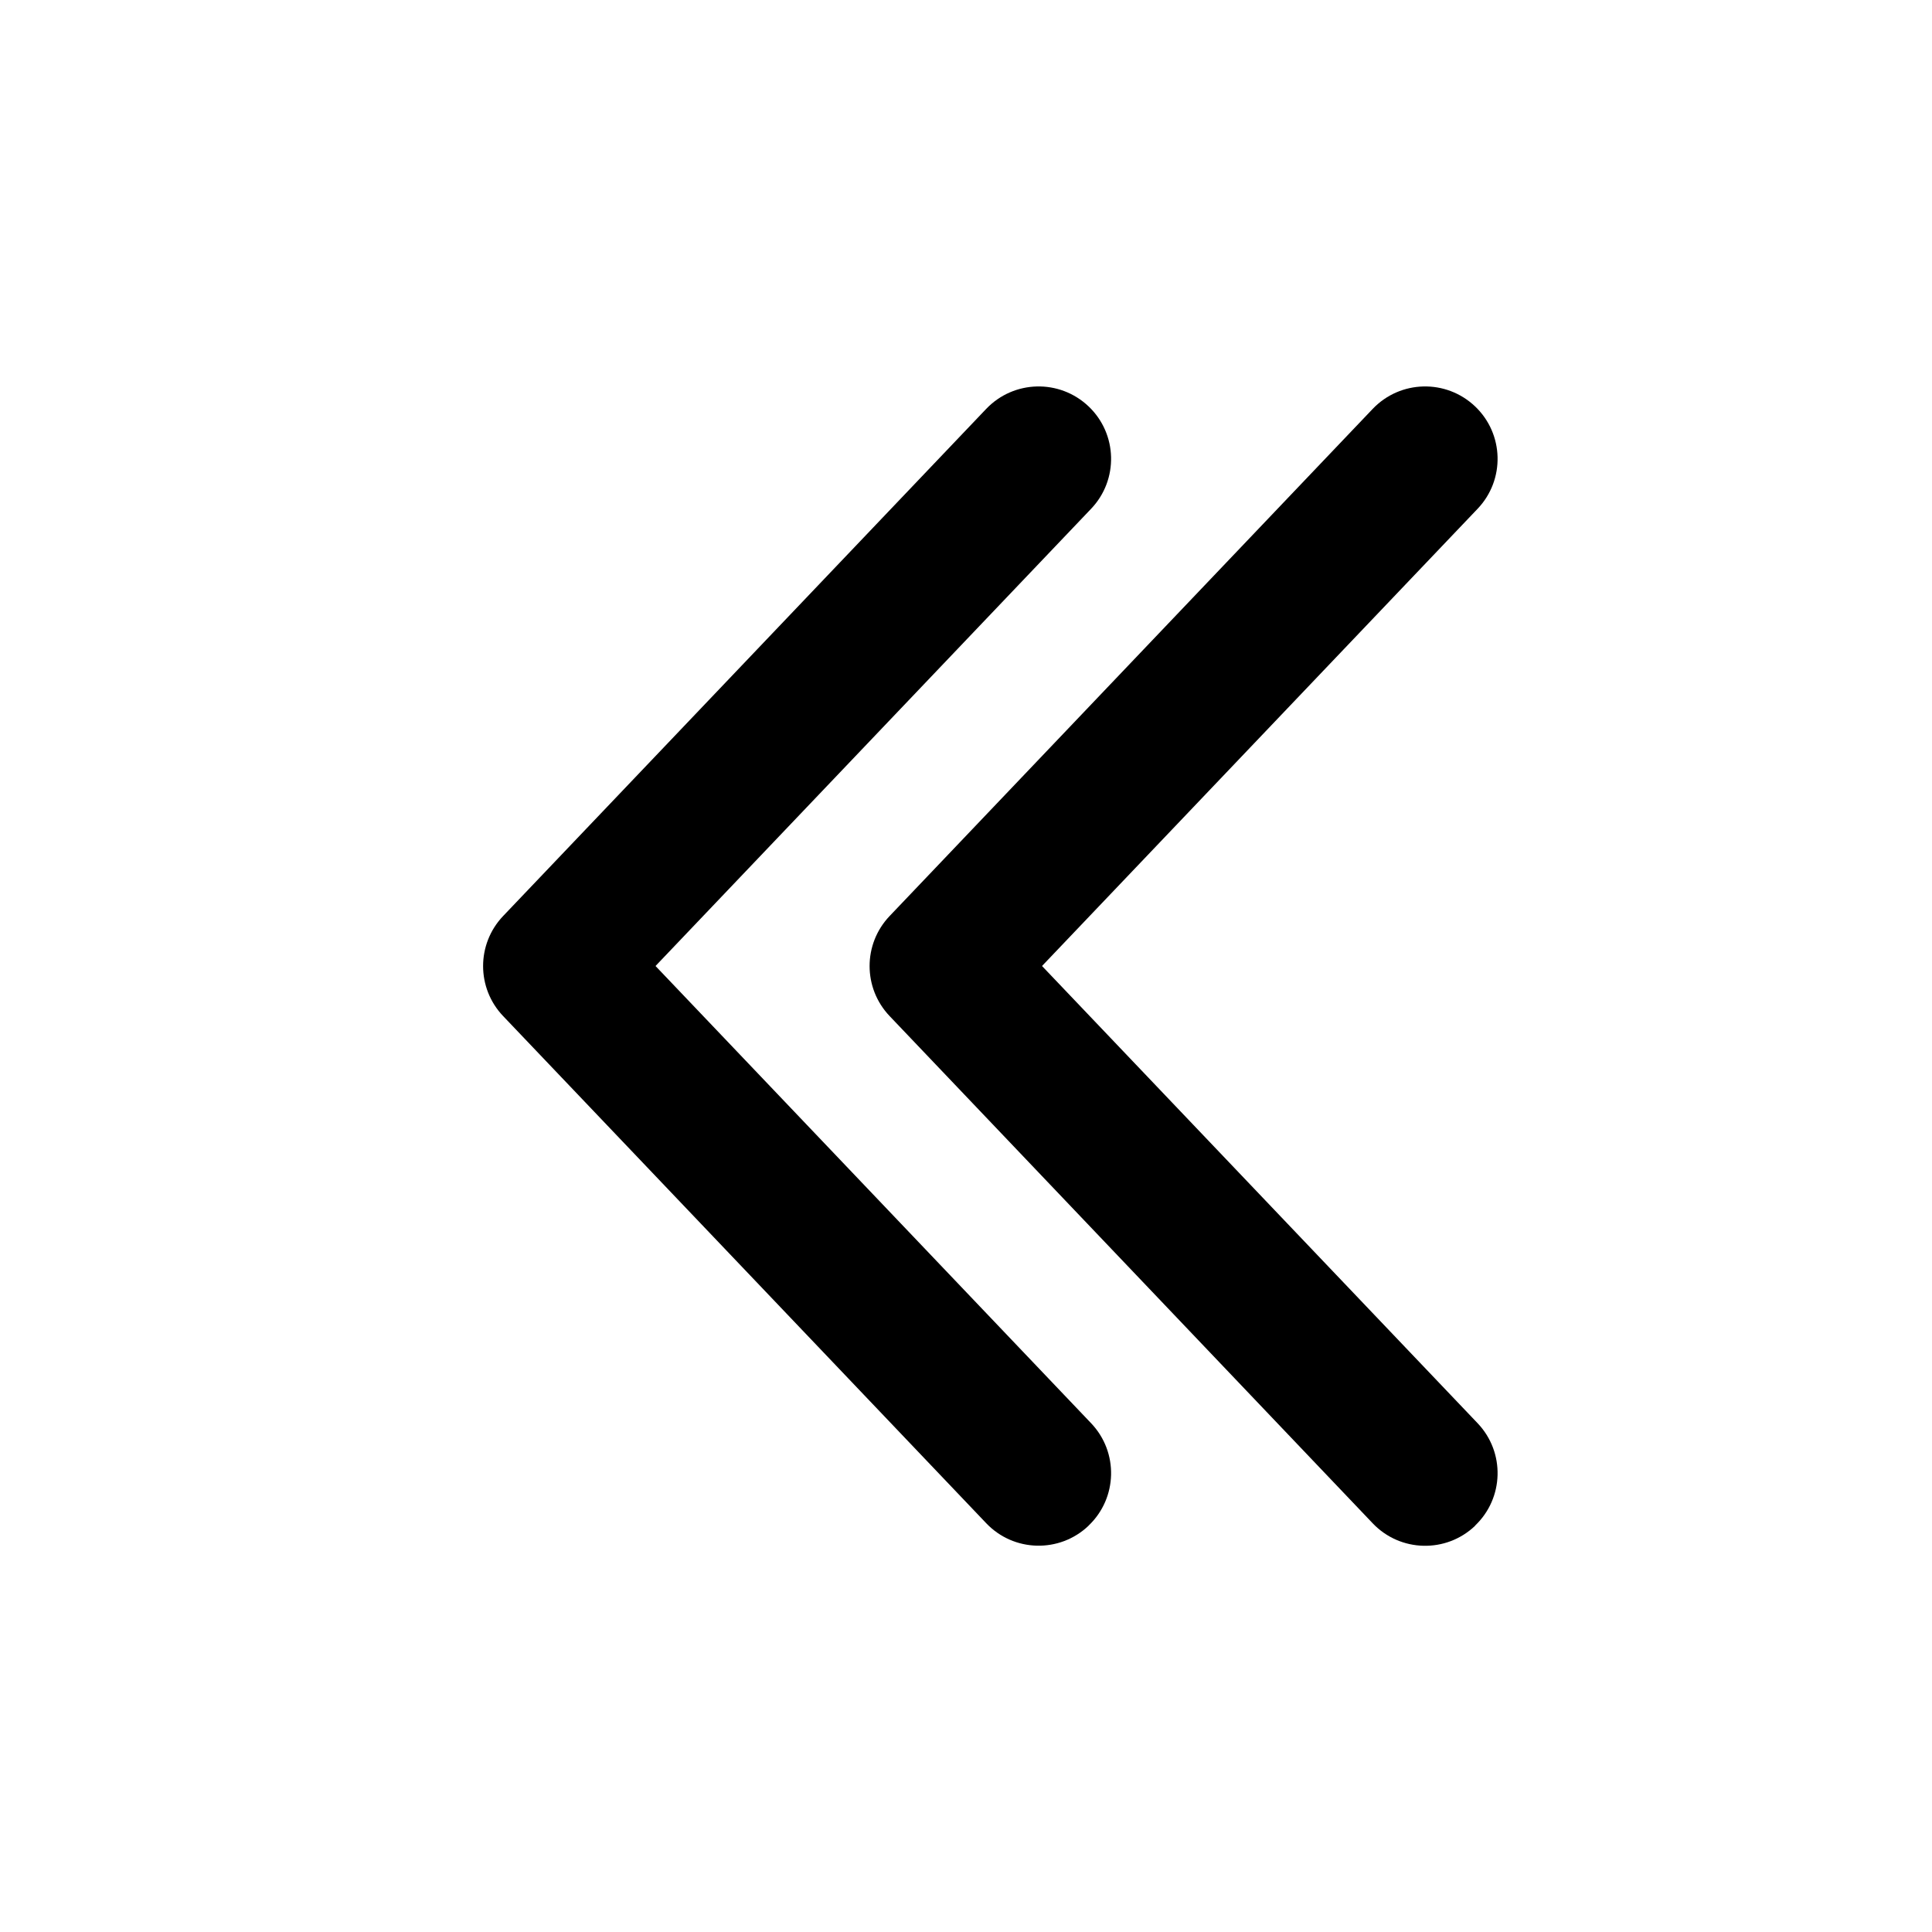
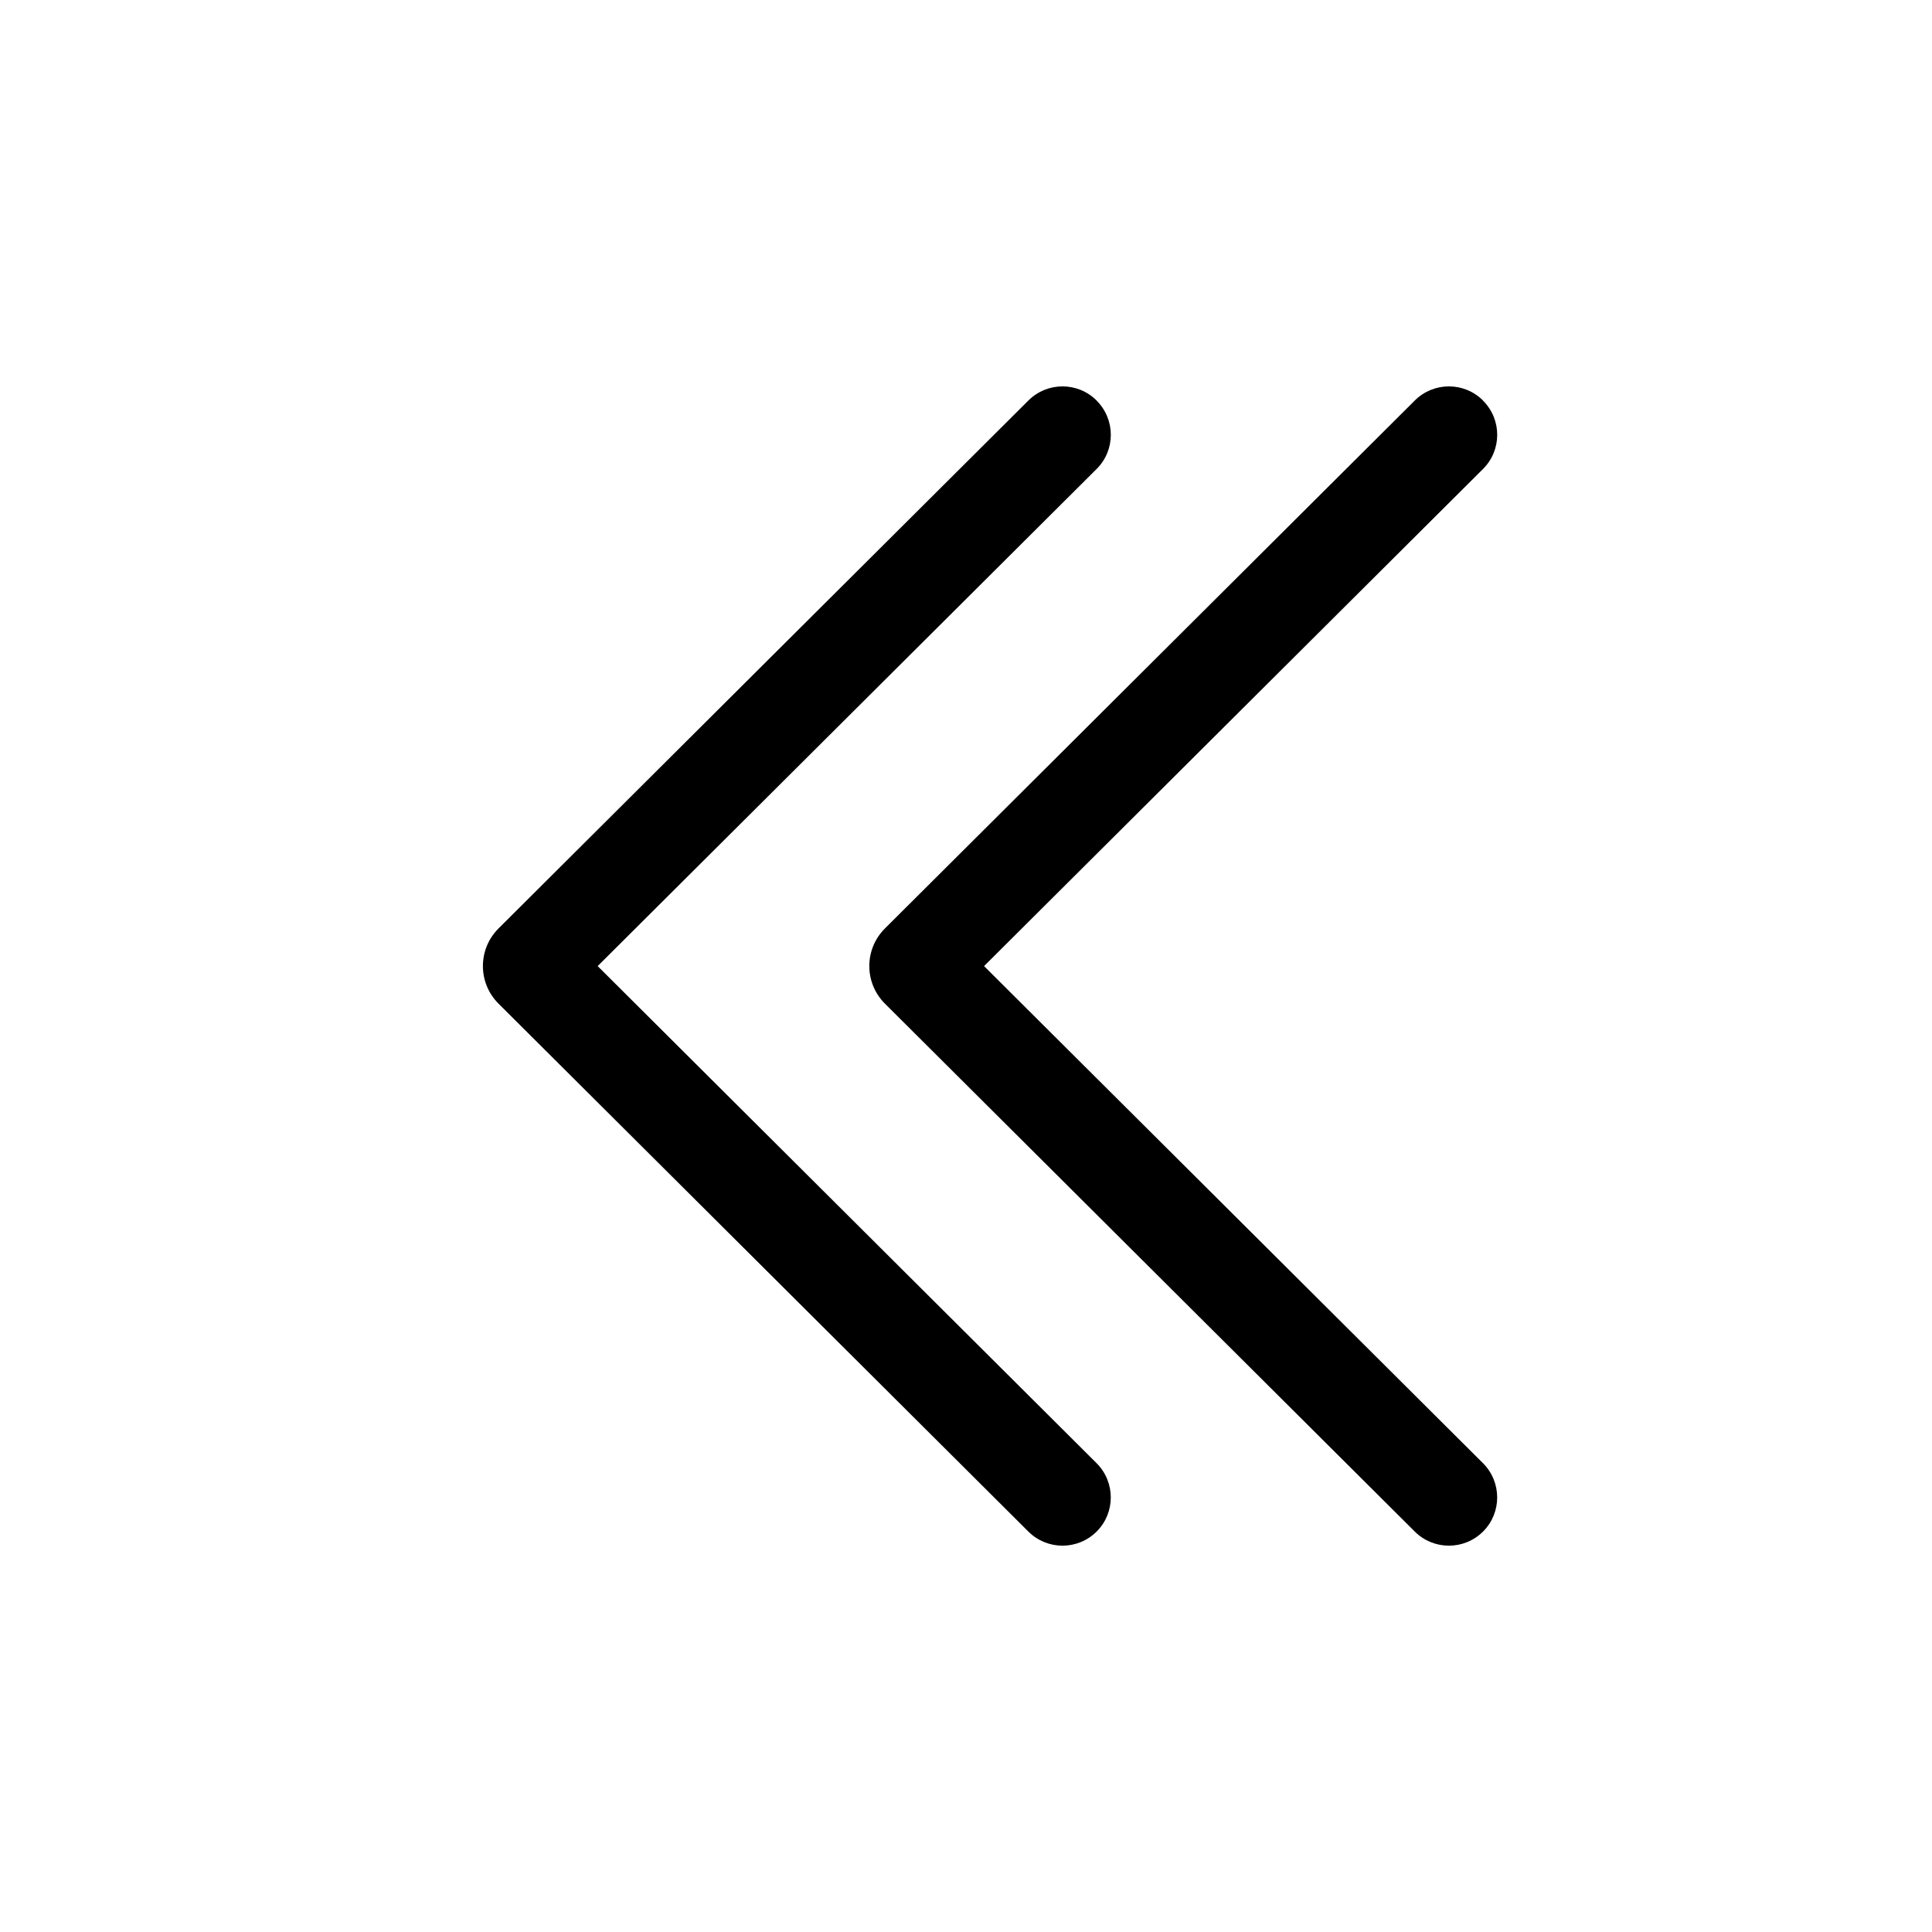
<svg xmlns="http://www.w3.org/2000/svg" version="1.1" width="20" height="20" viewBox="0 0 20 20">
-   <path d="M11.269 15.794c-0.3 0.286-0.775 0.274-1.060-0.026l-5.001-5.25c-0.276-0.29-0.276-0.745 0-1.035l5.001-5.25c0.286-0.3 0.76-0.311 1.060-0.026s0.312 0.76 0.026 1.060l-4.509 4.733 4.509 4.733c0.286 0.3 0.274 0.775-0.026 1.060zM15.27 15.795c-0.3 0.286-0.775 0.274-1.060-0.026l-5.001-5.251c-0.276-0.29-0.276-0.745 0-1.035l5.001-5.25c0.286-0.3 0.76-0.311 1.060-0.026s0.312 0.76 0.026 1.060l-4.509 4.733 4.509 4.733c0.286 0.3 0.274 0.775-0.026 1.060z" />
+   <path d="M11.353 4.147c-0.195-0.196-0.512-0.196-0.707-0.001l-5.485 5.465c-0.216 0.215-0.216 0.564 0 0.779l5.485 5.465c0.196 0.195 0.512 0.194 0.707-0.001s0.194-0.512-0.001-0.707l-5.165-5.146 5.165-5.146c0.196-0.195 0.196-0.511 0.001-0.707z" />
+   <path d="M15.353 4.147c-0.195-0.196-0.512-0.196-0.707-0.001l-5.485 5.465c-0.216 0.215-0.216 0.564 0 0.779l5.485 5.465c0.196 0.195 0.512 0.194 0.707-0.001s0.194-0.512-0.001-0.707l-5.165-5.146 5.165-5.146c0.196-0.195 0.196-0.511 0.001-0.707z" />
</svg>
